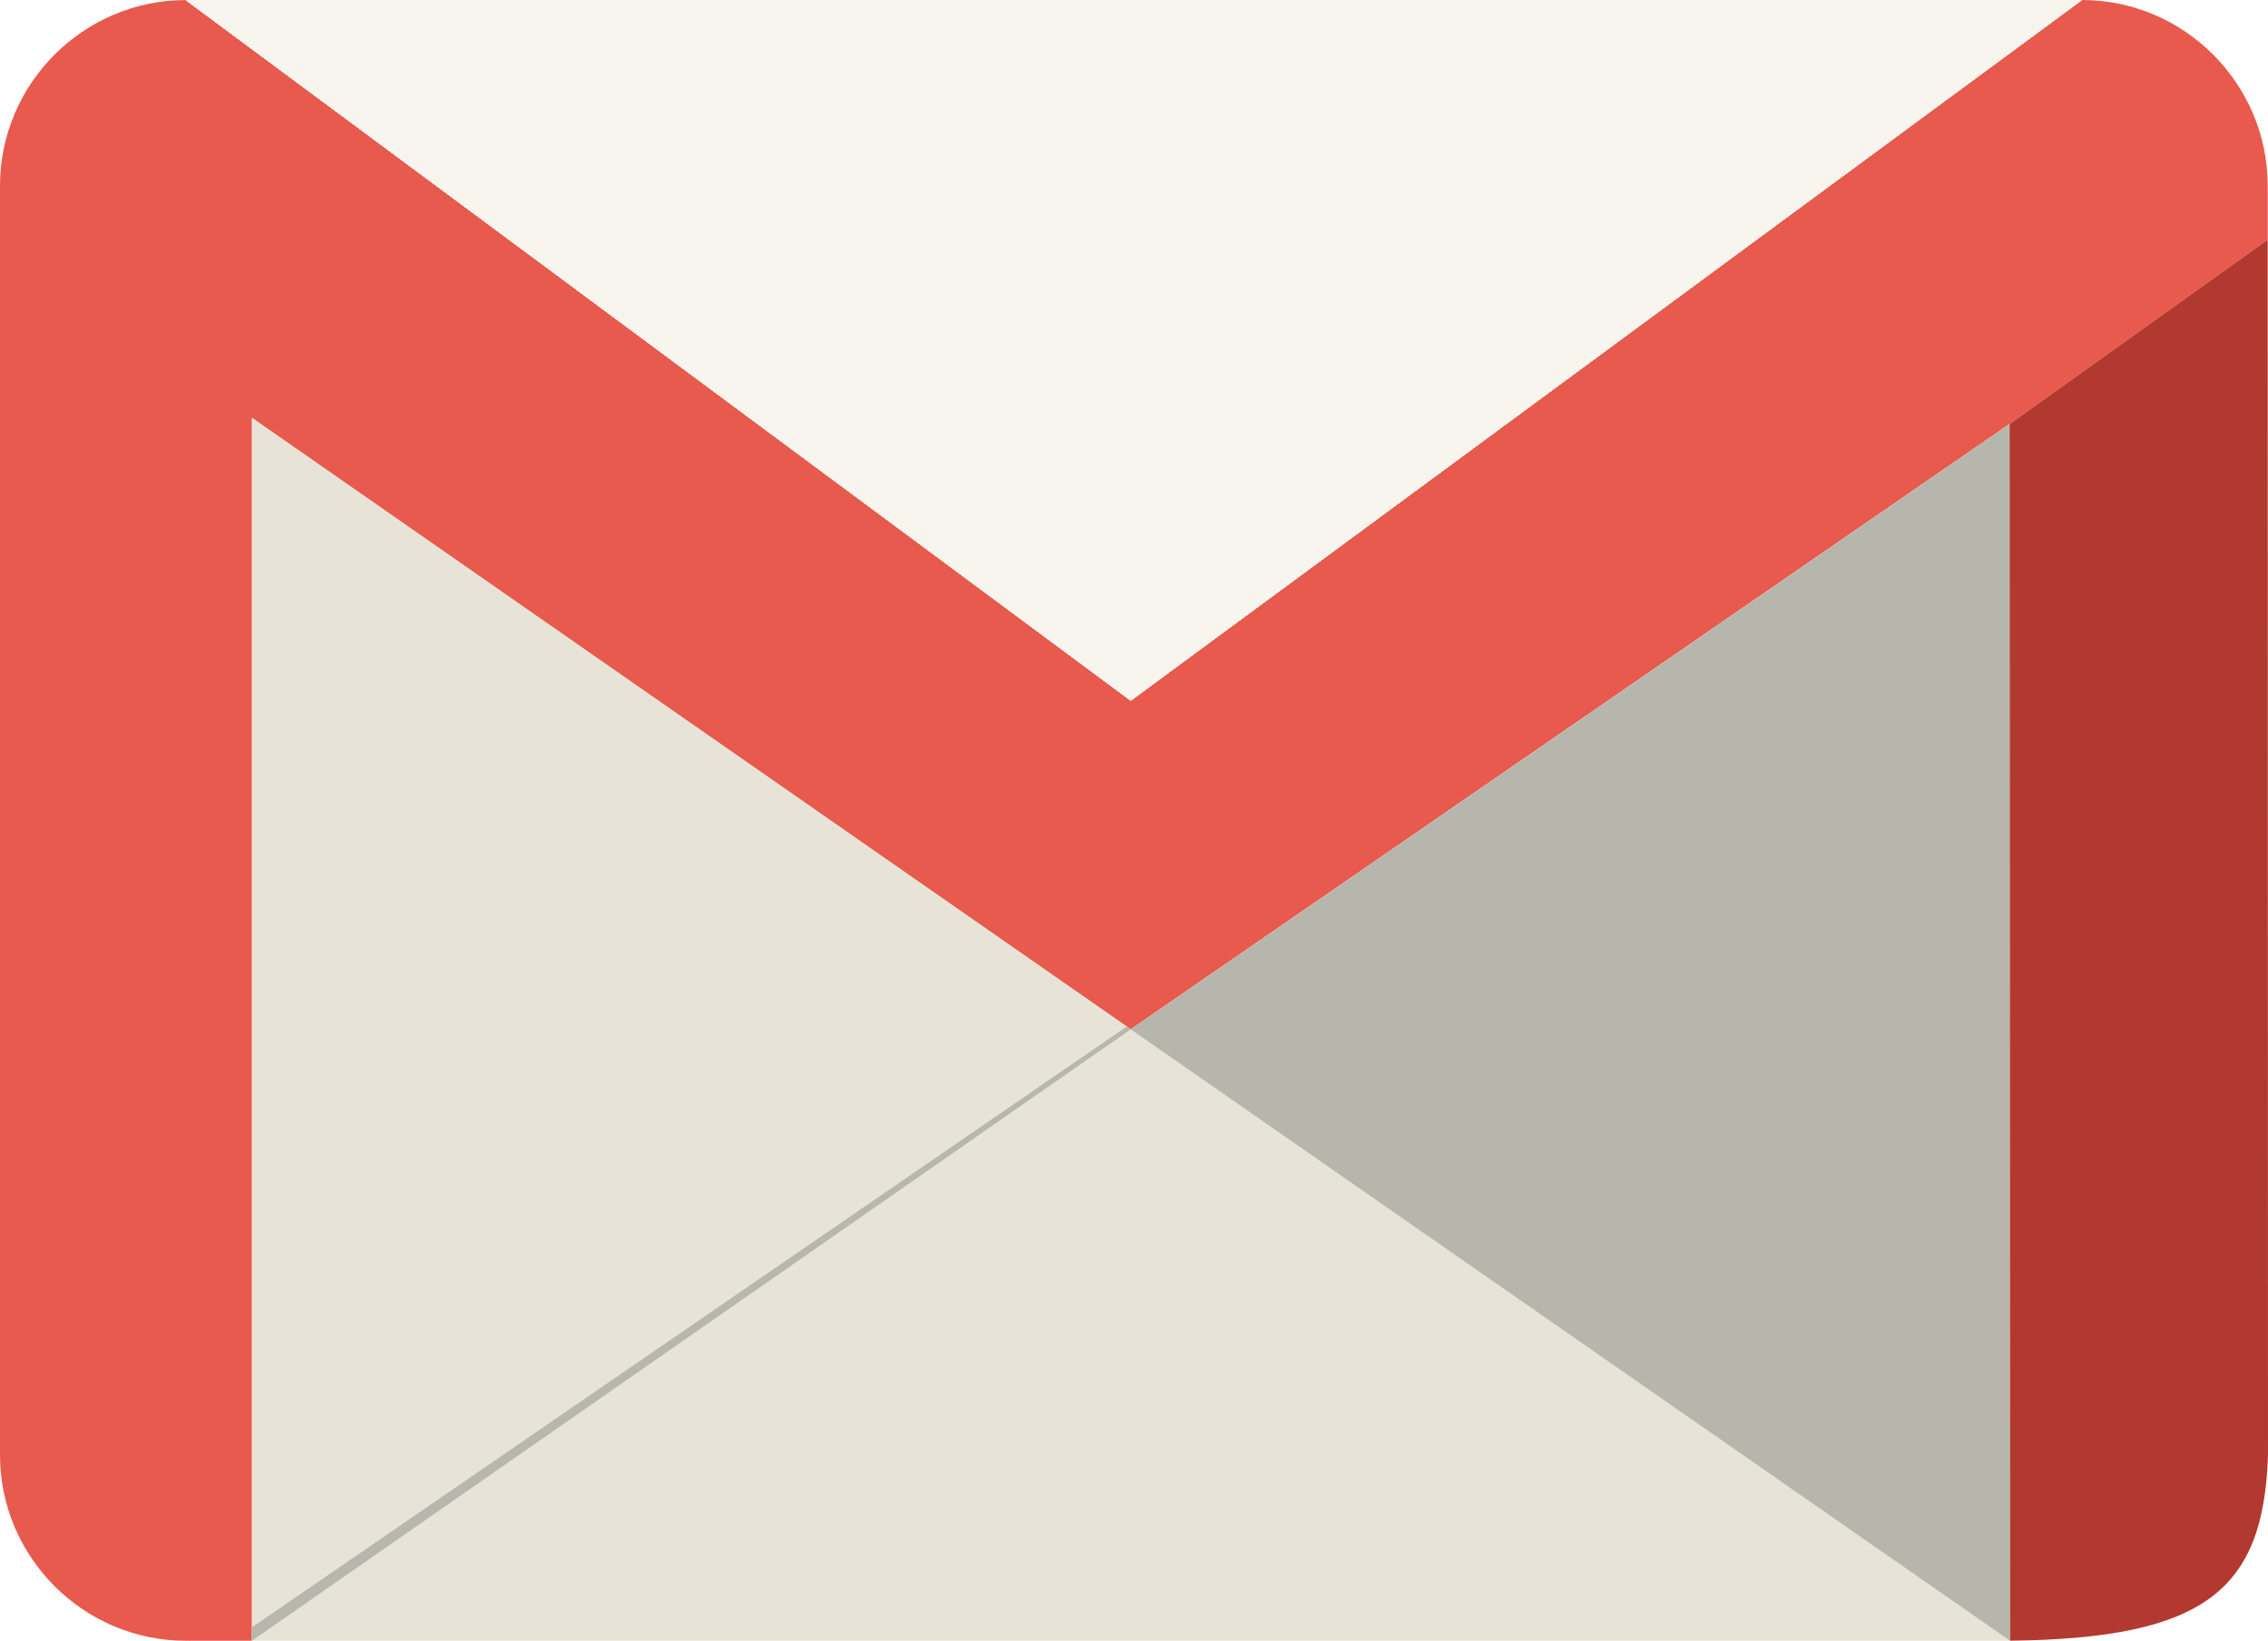
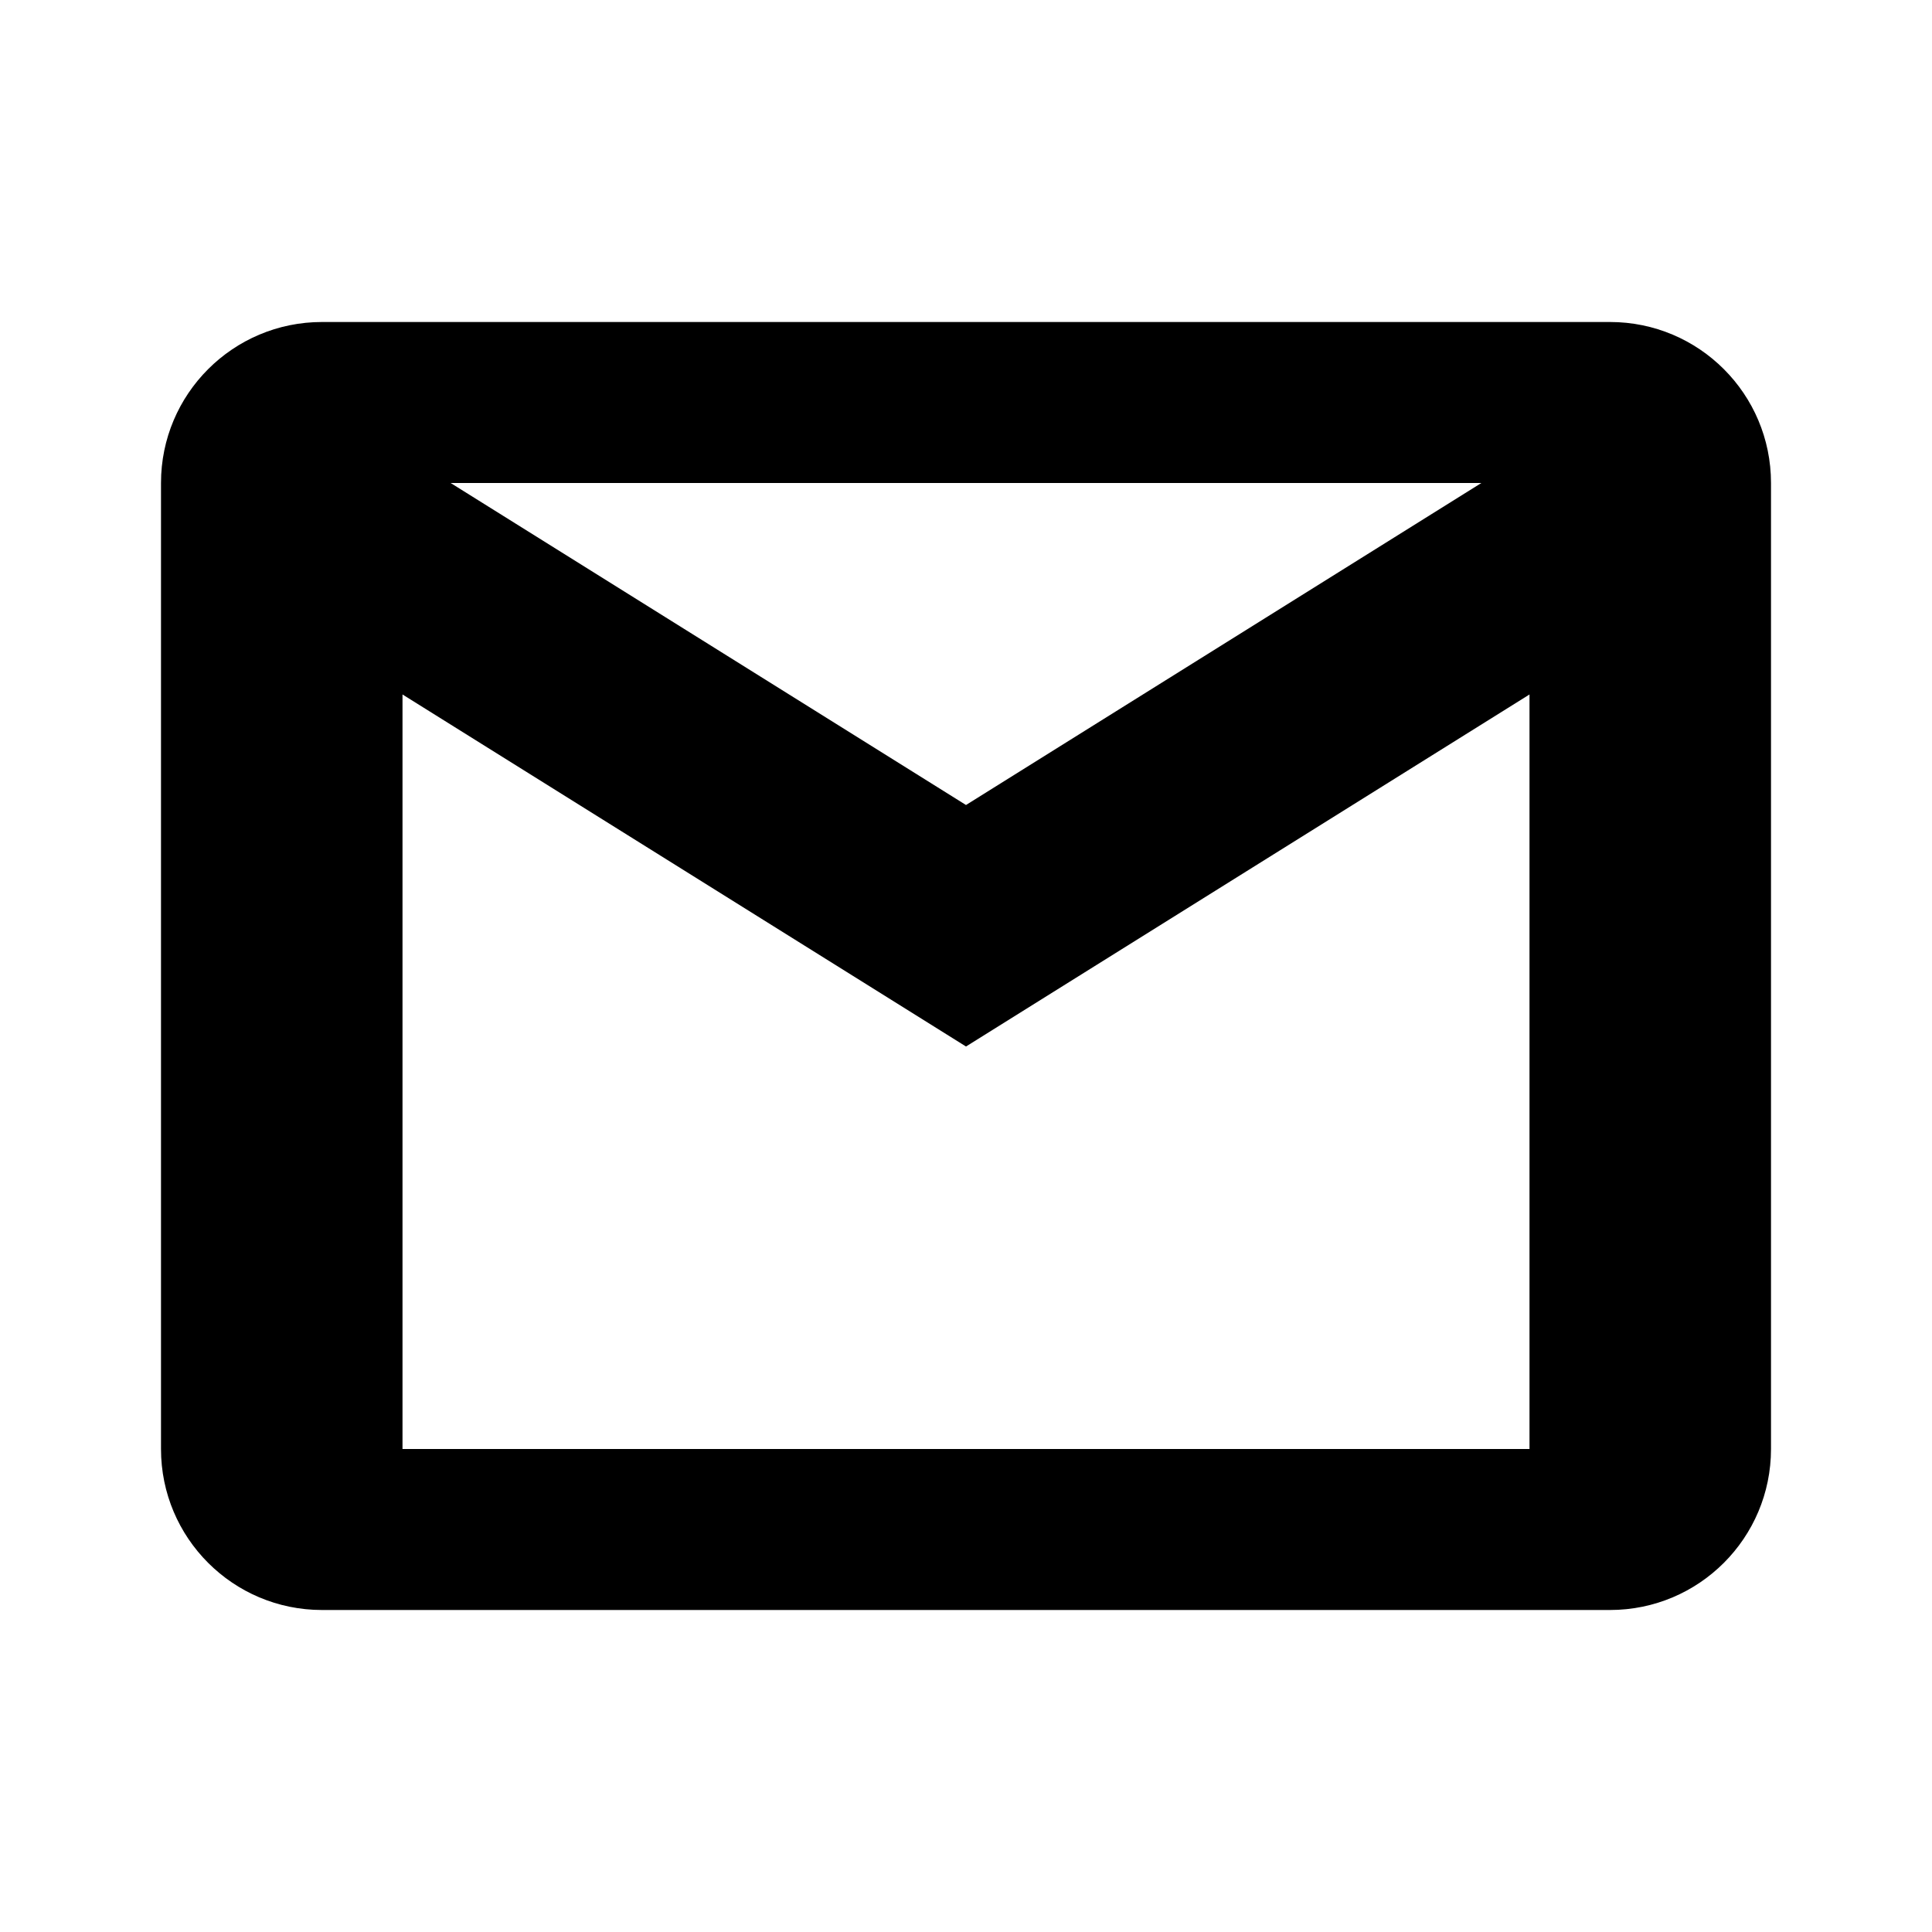
- <svg xmlns="http://www.w3.org/2000/svg" version="1.1" id="Layer_1" shape-rendering="geometricPrecision" text-rendering="geometricPrecision" image-rendering="optimizeQuality" x="0px" y="0px" width="1277.149px" height="924.008px" viewBox="7.086 7.087 1277.149 924.008" style="enable-background:new 7.086 7.087 1277.149 924.008;" xml:space="preserve">
-   <g id="Capa_x0020_1">
-     <line style="fill:none;" x1="1138.734" y1="931.095" x2="1139.017" y2="931.095" />
-     <line style="fill:none;" x1="1139.017" y1="931.095" x2="1138.734" y2="931.095" />
-     <path style="fill:#E75A4D;" d="M1179.439,7.087c57.543,0,104.627,47.083,104.627,104.626v30.331l-145.36,103.833L643.833,586.771 L148.96,242.419v654.067v34.609h-37.247c-57.543,0-104.627-47.082-104.627-104.625V111.742C7.086,54.198,54.17,7.115,111.713,7.115 l532.12,394.525L1179.41,7.115L1179.439,7.087z" />
-     <linearGradient id="SVGID_1_" gradientUnits="userSpaceOnUse" x1="1959.712" y1="737.107" x2="26066.213" y2="737.107" gradientTransform="matrix(0.0283 0 0 -0.0283 248.3594 225.244)">
-       <stop offset="0" style="stop-color:#F8F6EF" />
-       <stop offset="1" style="stop-color:#E7E4D6" />
-     </linearGradient>
-     <polygon style="fill:url(#SVGID_1_);" points="111.713,7.087 643.833,401.612 1179.439,7.087 " />
-     <polygon style="fill:#E7E4D7;" points="148.96,242.419 148.96,931.095 1138.734,931.095 1138.734,245.877 643.833,586.771 " />
-     <polygon style="fill:#B8B7AE;" points="148.96,931.095 643.833,586.771 641.593,585.185 148.96,923.527 " />
-     <polygon style="fill:#B7B6AD;" points="1138.734,245.877 1139.017,931.095 643.833,586.771 " />
-     <path style="fill:#B2392F;" d="M1284.066,142.044l0.17,684.51c-2.494,76.082-35.461,103.238-145.219,104.514l-0.283-685.219 l145.36-103.833L1284.066,142.044z" />
-     <linearGradient id="SVGID_2_" gradientUnits="userSpaceOnUse" x1="1959.712" y1="737.107" x2="26066.213" y2="737.107" gradientTransform="matrix(0.0283 0 0 -0.0283 248.3594 225.244)">
-       <stop offset="0" style="stop-color:#F8F6EF" />
-       <stop offset="1" style="stop-color:#E7E4D6" />
-     </linearGradient>
-     <polygon style="fill:url(#SVGID_2_);" points="111.713,7.087 643.833,401.612 1179.439,7.087 " />
-     <linearGradient id="SVGID_3_" gradientUnits="userSpaceOnUse" x1="1959.712" y1="737.107" x2="26066.213" y2="737.107" gradientTransform="matrix(0.0283 0 0 -0.0283 248.3594 225.244)">
-       <stop offset="0" style="stop-color:#F8F6EF" />
-       <stop offset="1" style="stop-color:#E7E4D6" />
-     </linearGradient>
-     <polygon style="fill:url(#SVGID_3_);" points="111.713,7.087 643.833,401.612 1179.439,7.087 " />
-     <linearGradient id="SVGID_4_" gradientUnits="userSpaceOnUse" x1="1959.712" y1="737.107" x2="26066.213" y2="737.107" gradientTransform="matrix(0.0283 0 0 -0.0283 248.3594 225.244)">
-       <stop offset="0" style="stop-color:#F8F6EF" />
-       <stop offset="1" style="stop-color:#E7E4D6" />
-     </linearGradient>
-     <polygon style="fill:url(#SVGID_4_);" points="111.713,7.087 643.833,401.612 1179.439,7.087 " />
-     <linearGradient id="SVGID_5_" gradientUnits="userSpaceOnUse" x1="1959.712" y1="737.107" x2="26066.213" y2="737.107" gradientTransform="matrix(0.0283 0 0 -0.0283 248.3594 225.244)">
-       <stop offset="0" style="stop-color:#F8F6EF" />
-       <stop offset="1" style="stop-color:#E7E4D6" />
-     </linearGradient>
-     <polygon style="fill:url(#SVGID_5_);" points="111.713,7.087 643.833,401.612 1179.439,7.087 " />
-     <linearGradient id="SVGID_6_" gradientUnits="userSpaceOnUse" x1="1959.712" y1="737.107" x2="26066.213" y2="737.107" gradientTransform="matrix(0.0283 0 0 -0.0283 248.3594 225.244)">
-       <stop offset="0" style="stop-color:#F8F6EF" />
-       <stop offset="1" style="stop-color:#E7E4D6" />
-     </linearGradient>
-     <polygon style="fill:url(#SVGID_6_);" points="111.713,7.087 643.833,401.612 1179.439,7.087 " />
-     <linearGradient id="SVGID_7_" gradientUnits="userSpaceOnUse" x1="1959.712" y1="737.107" x2="26066.213" y2="737.107" gradientTransform="matrix(0.0283 0 0 -0.0283 248.3594 225.244)">
-       <stop offset="0" style="stop-color:#F8F6EF" />
-       <stop offset="1" style="stop-color:#E7E4D6" />
-     </linearGradient>
-     <polygon style="fill:url(#SVGID_7_);" points="111.713,7.087 643.833,401.612 1179.439,7.087 " />
-     <linearGradient id="SVGID_8_" gradientUnits="userSpaceOnUse" x1="1959.712" y1="737.107" x2="26066.213" y2="737.107" gradientTransform="matrix(0.0283 0 0 -0.0283 248.3594 225.244)">
-       <stop offset="0" style="stop-color:#F8F6EF" />
-       <stop offset="1" style="stop-color:#E7E4D6" />
-     </linearGradient>
-     <polygon style="fill:url(#SVGID_8_);" points="111.713,7.087 643.833,401.612 1179.439,7.087 " />
-     <polygon style="fill:#F7F5ED;" points="111.713,7.087 643.833,401.612 1179.439,7.087 " />
-   </g>
+ <svg xmlns="http://www.w3.org/2000/svg" viewBox="0 0 24 24" width="48px" height="48px">
+   <path d="M 4 4 C 2.895 4 2 4.895 2 6 L 2 18 C 2 19.105 2.895 20 4 20 L 20 20 C 21.105 20 22 19.105 22 18 L 22 6 C 22 4.895 21.105 4 20 4 L 4 4 z M 5.598 6 L 18.402 6 L 12 10 L 5.598 6 z M 5 8.627 L 12 13 L 19 8.627 L 19 18 L 5 18 L 5 8.627 z" />
</svg>
